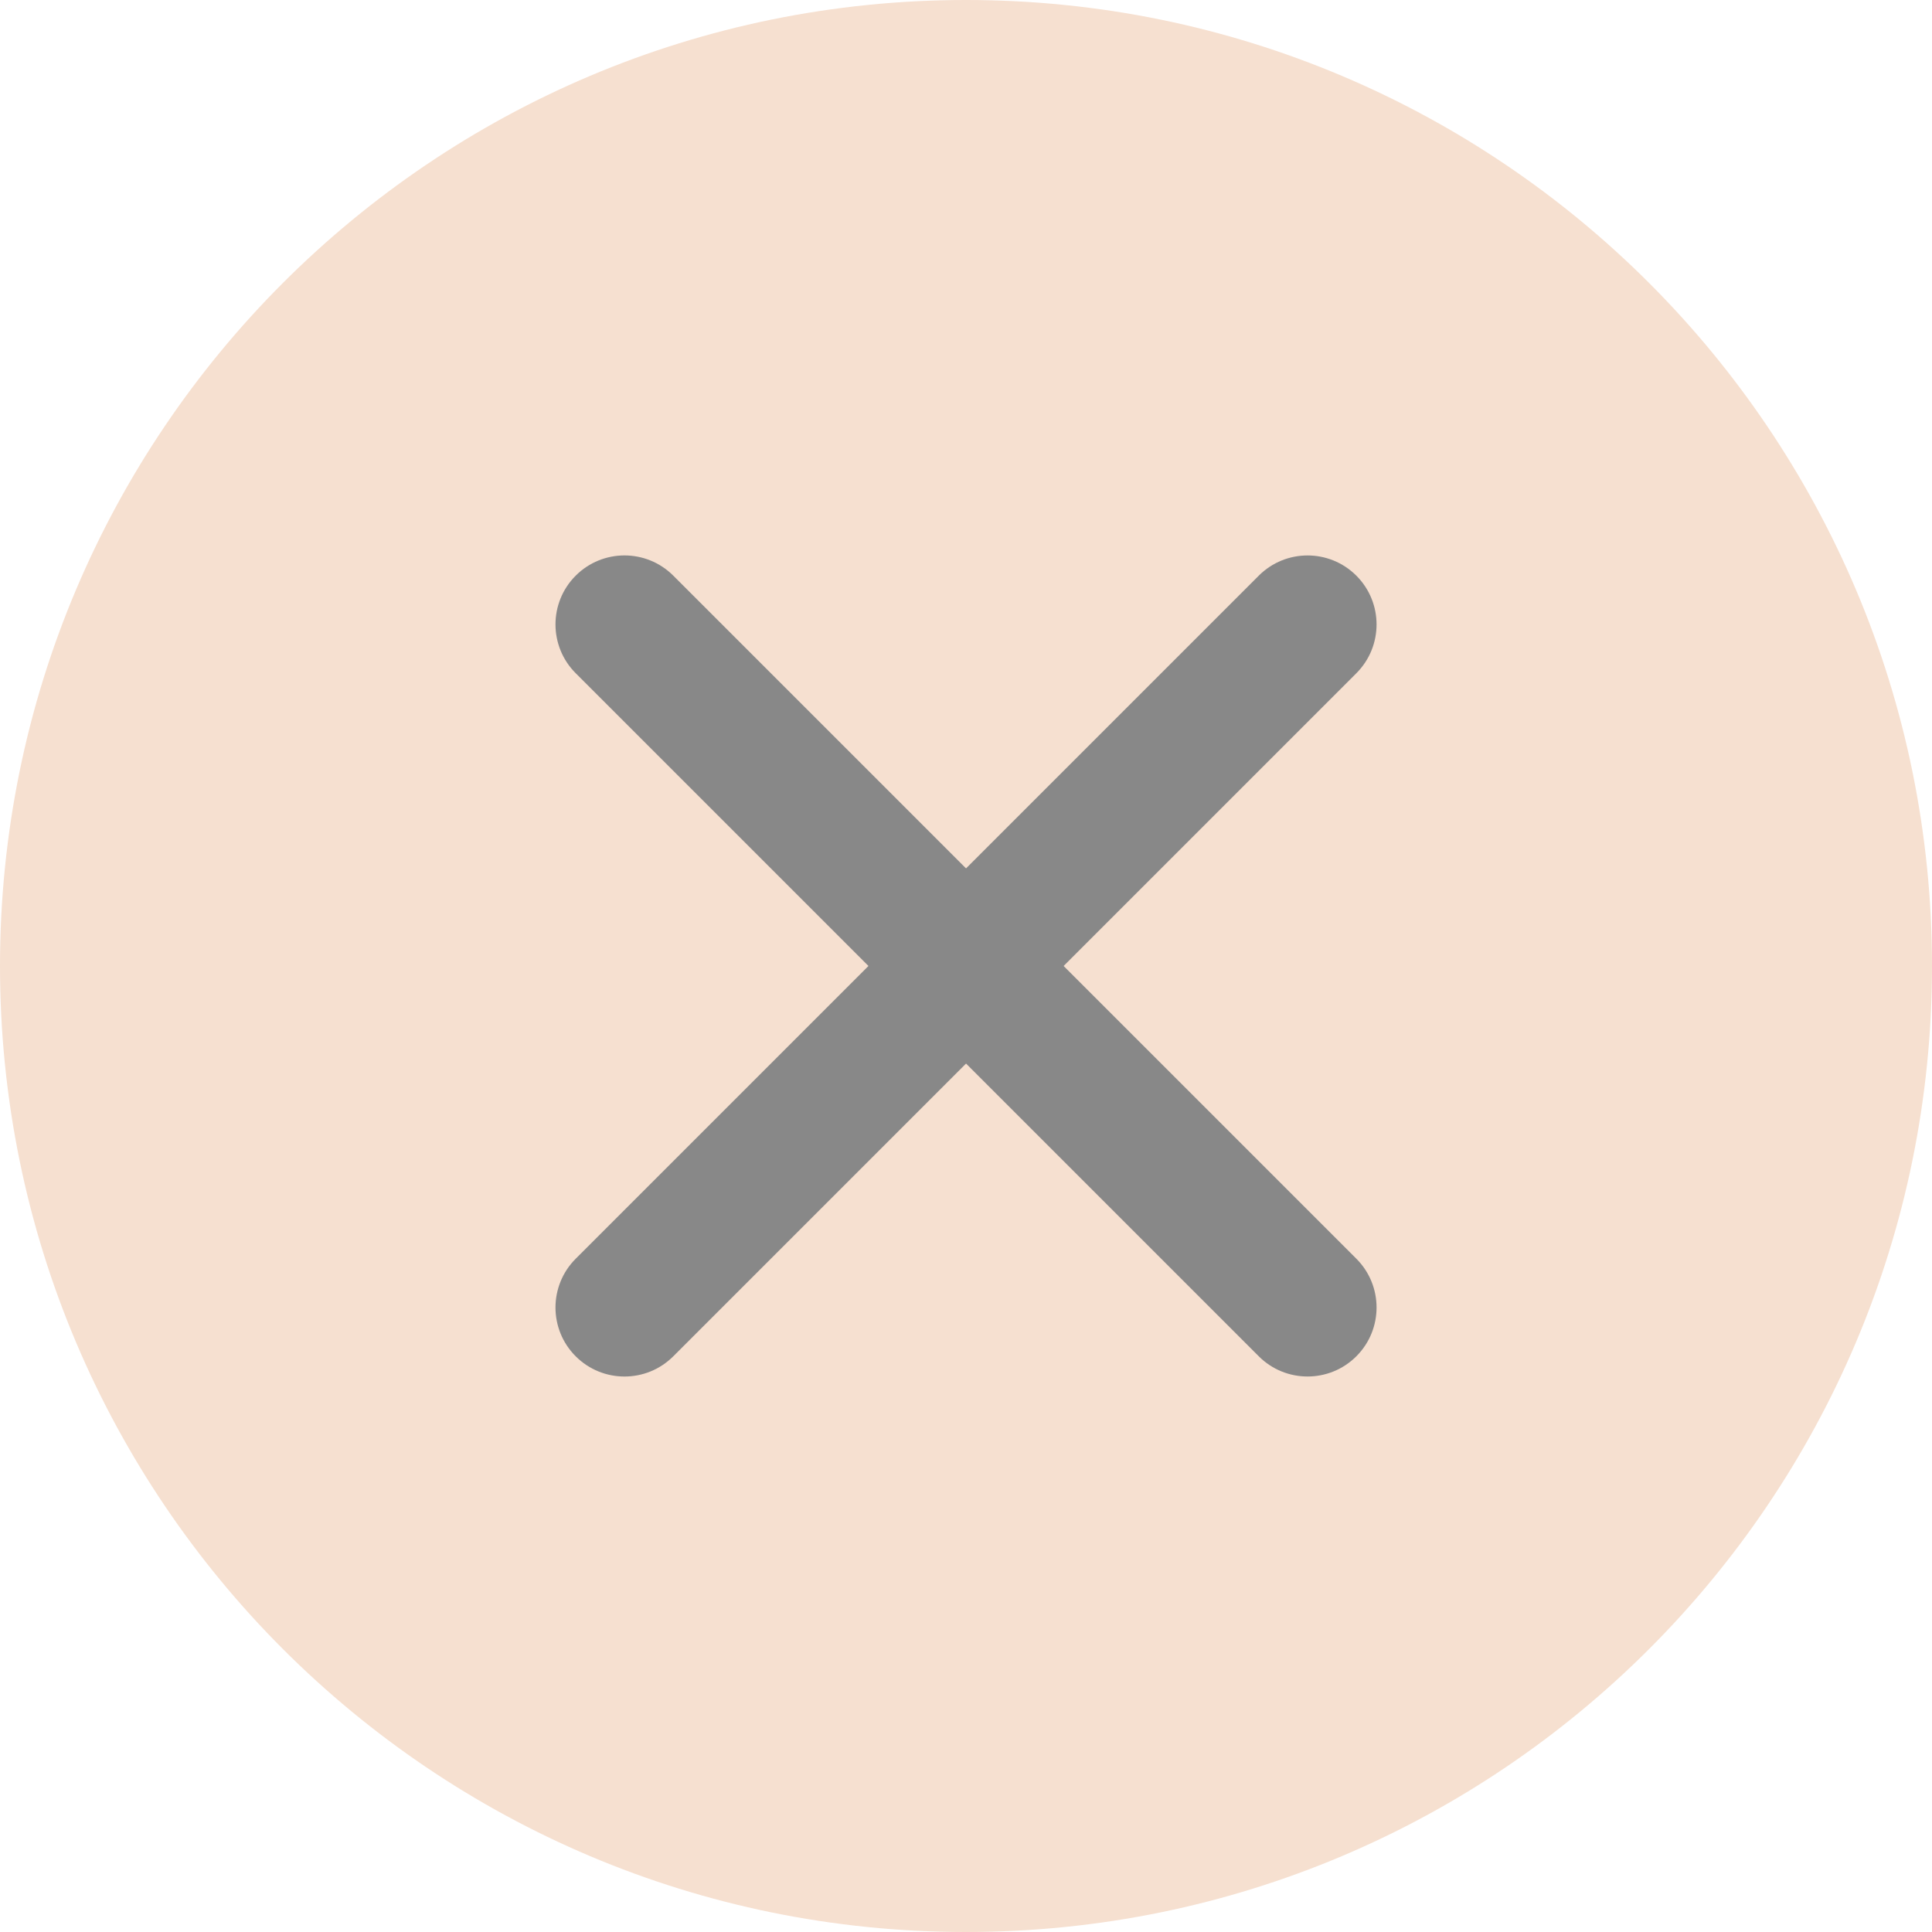
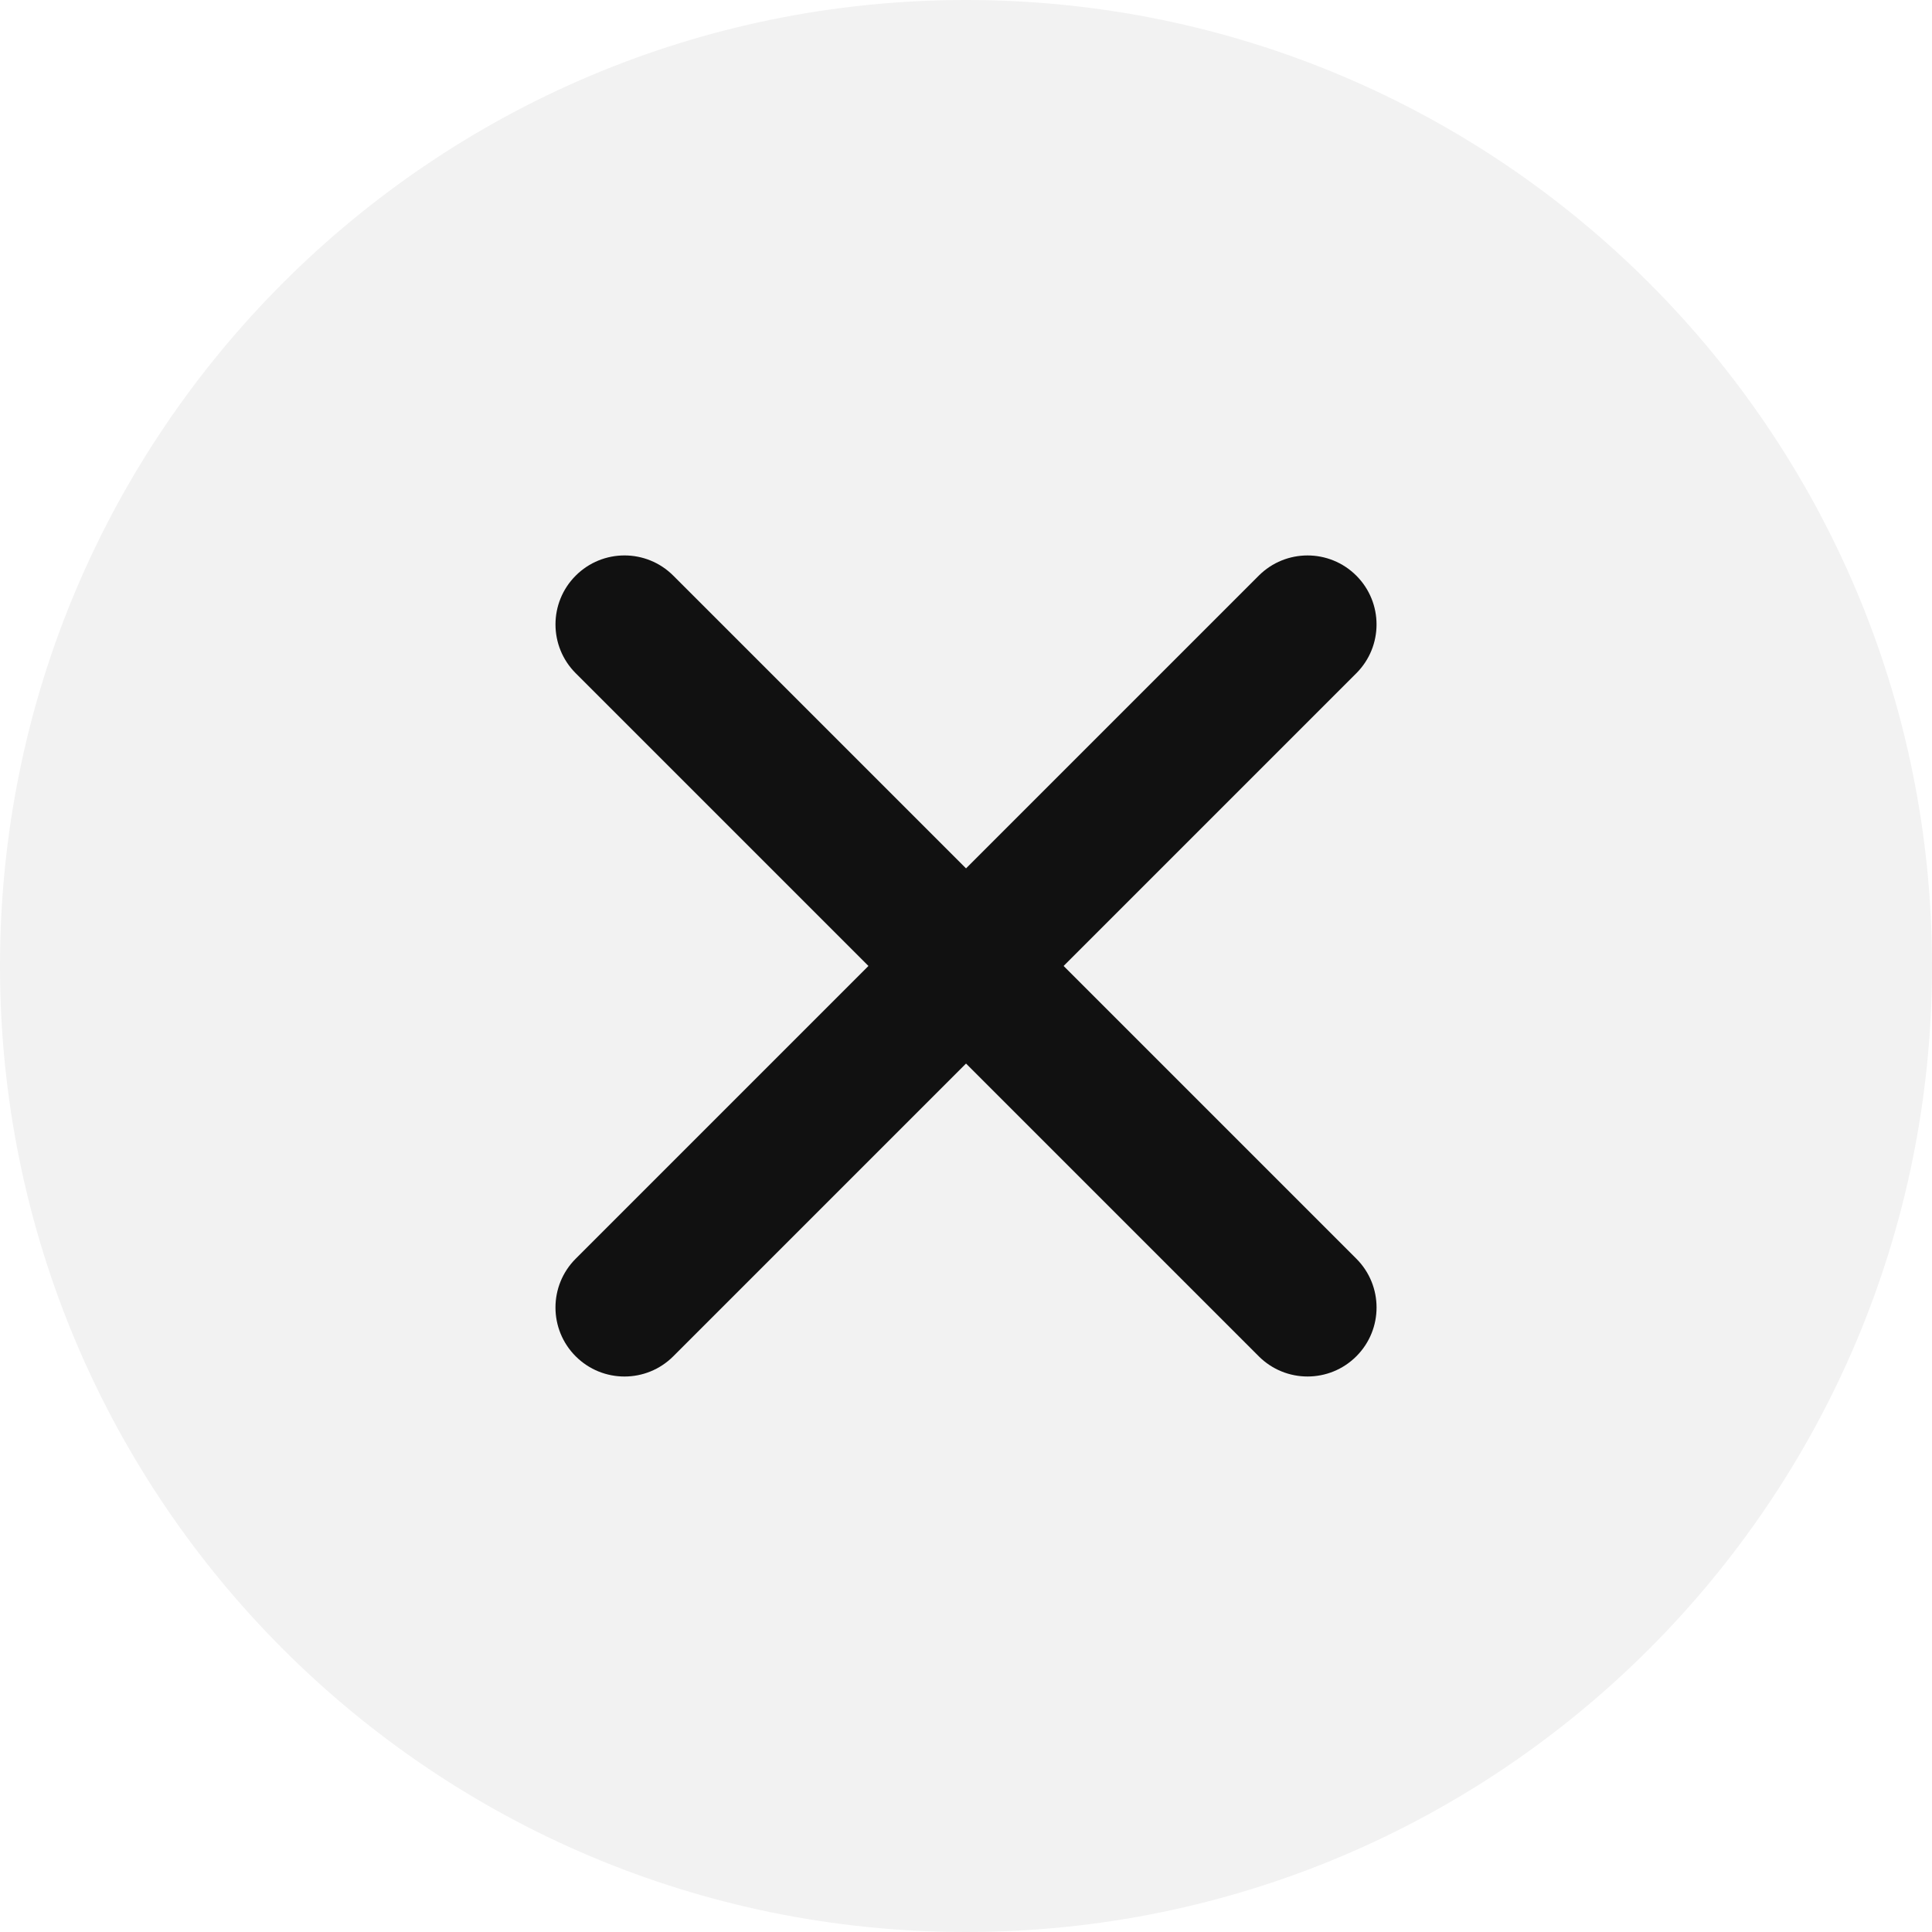
<svg xmlns="http://www.w3.org/2000/svg" width="28" height="28" viewBox="0 0 28 28" fill="none">
-   <circle cx="14" cy="14" r="14" fill="#F6E0D0" />
-   <rect x="18.95" y="7.636" width="2" height="16" rx="1" transform="rotate(45 18.9502 7.63599)" fill="#888888" />
-   <rect x="20.364" y="18.95" width="2" height="16" rx="1" transform="rotate(135 20.3643 18.9497)" fill="#888888" />
+   <circle cx="14" cy="14" r="14" fill="#F2F2F2" />
+   <rect x="18.95" y="7.636" width="2" height="16" rx="1" transform="rotate(45 18.9502 7.63574)" fill="#111111" />
+   <rect x="20.364" y="18.95" width="2" height="16" rx="1" transform="rotate(135 20.3643 18.9497)" fill="#111111" />
</svg>
